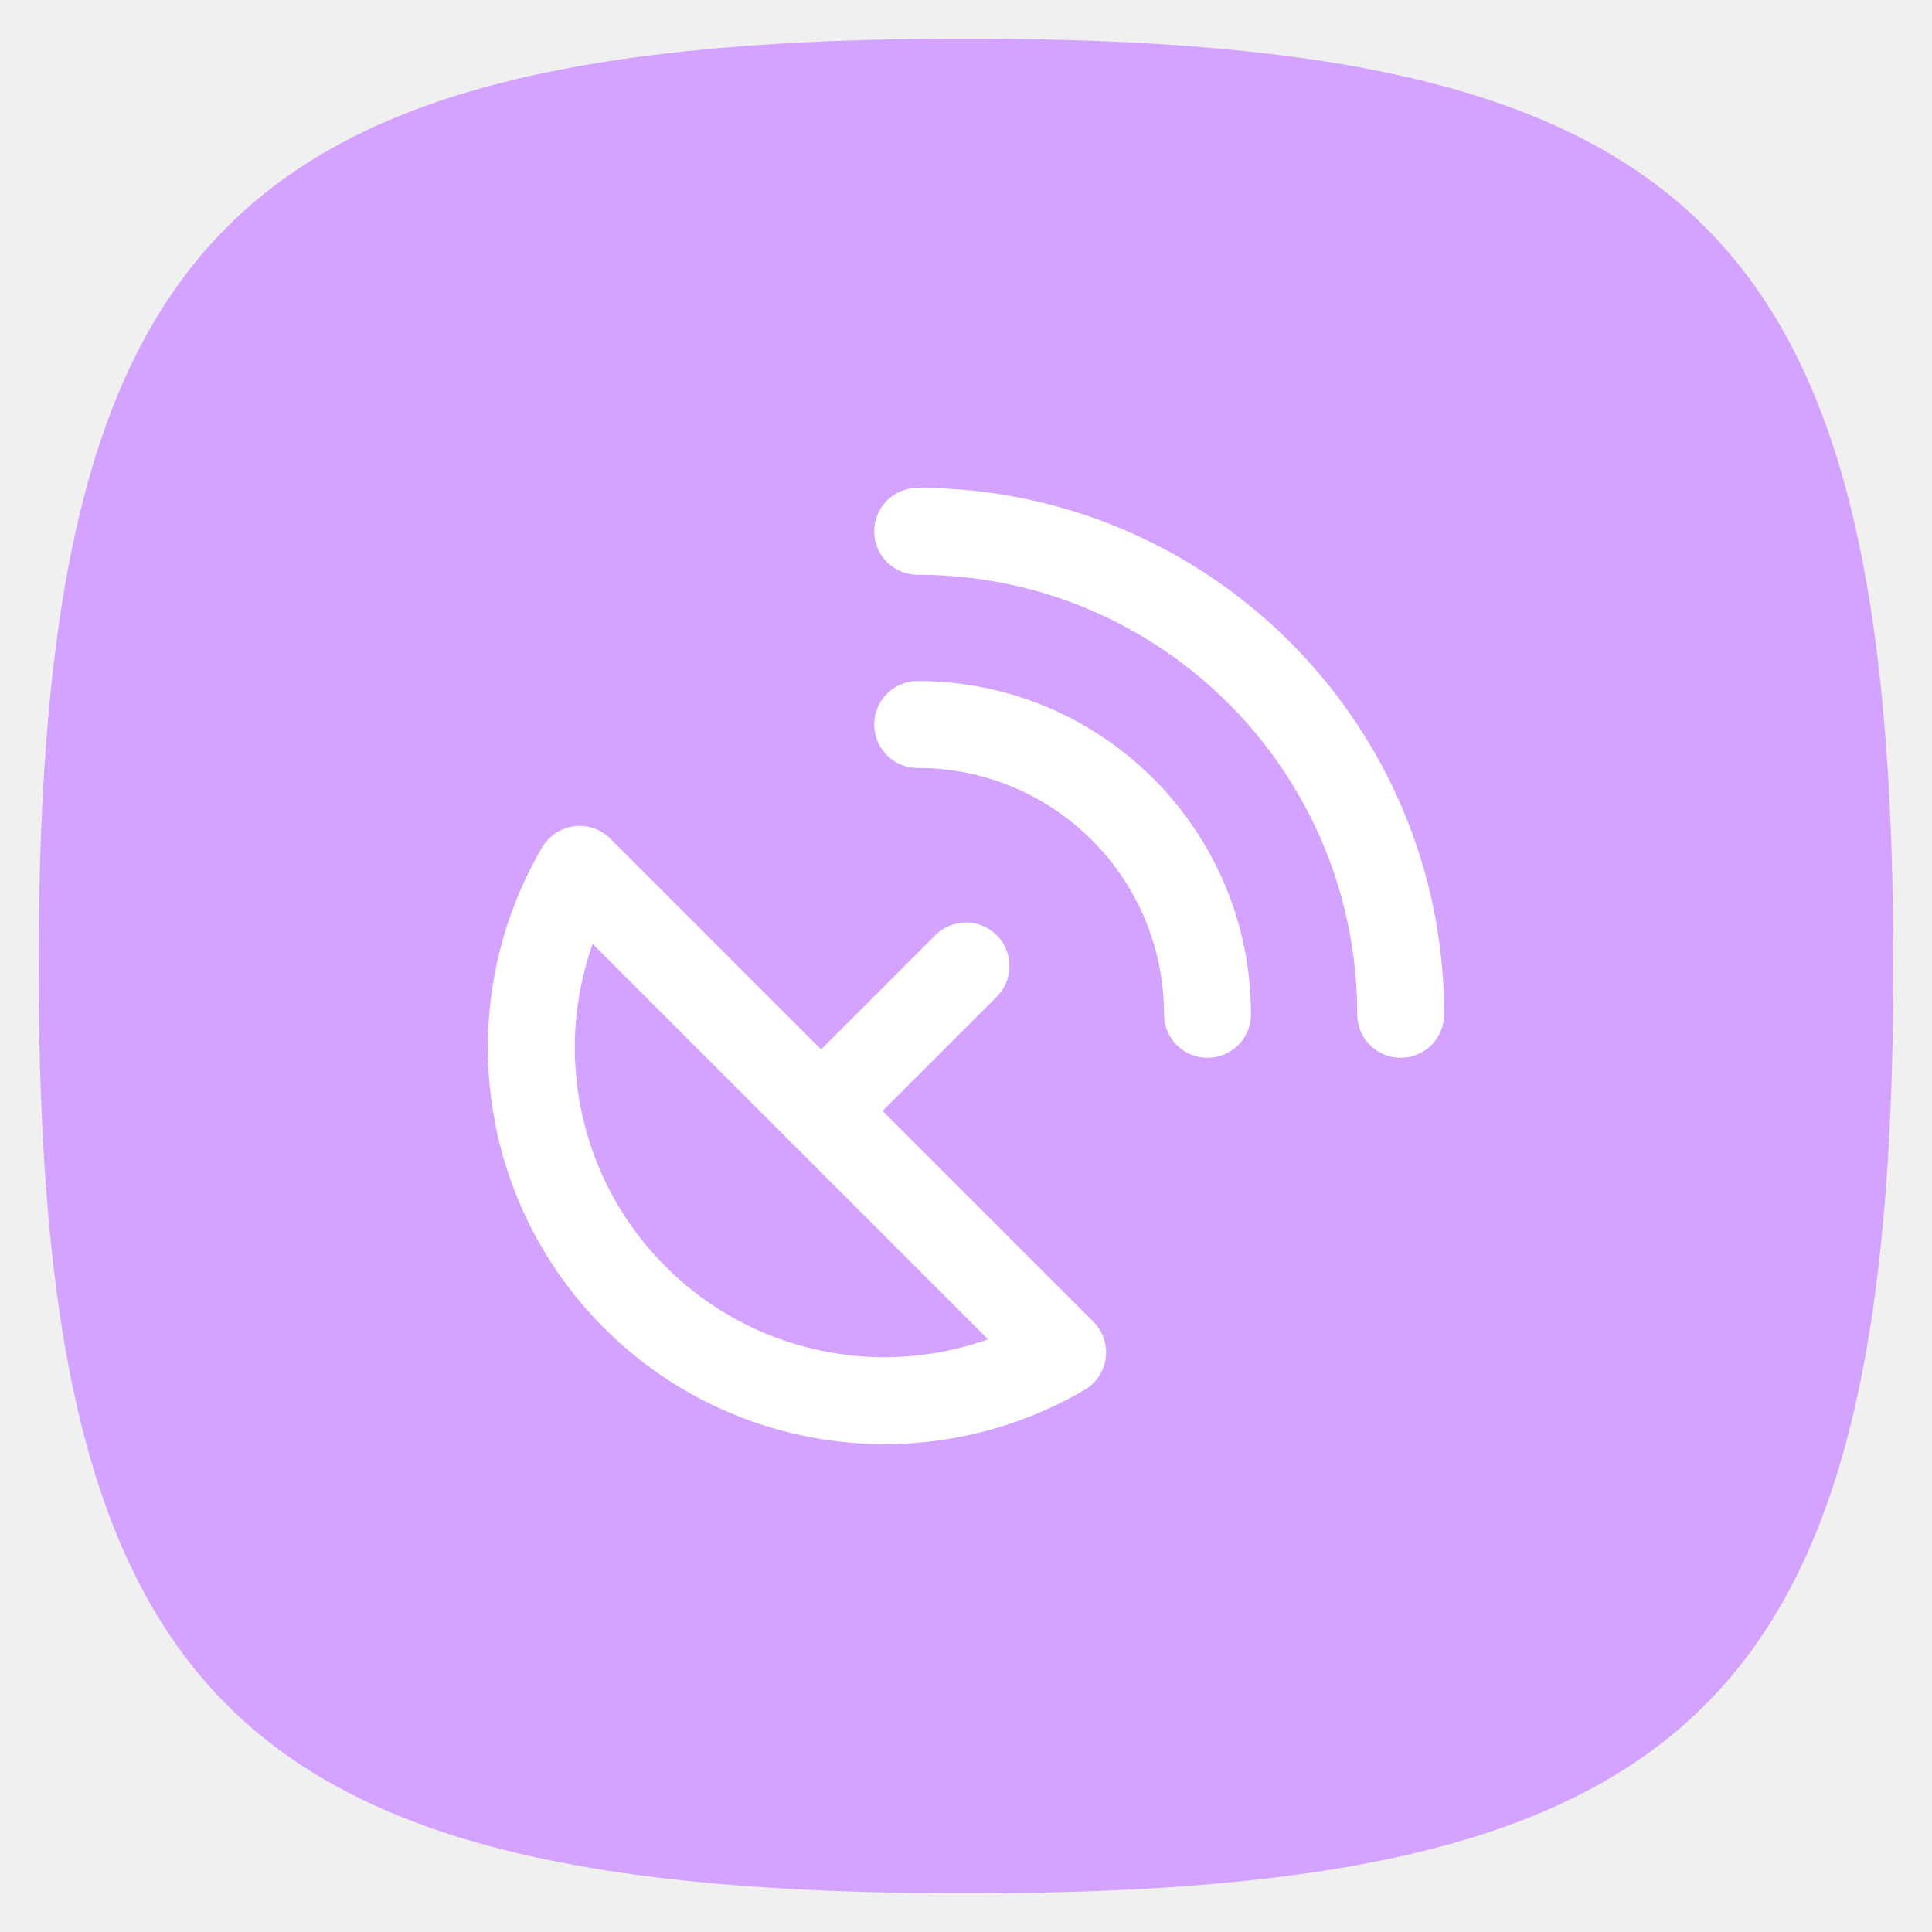
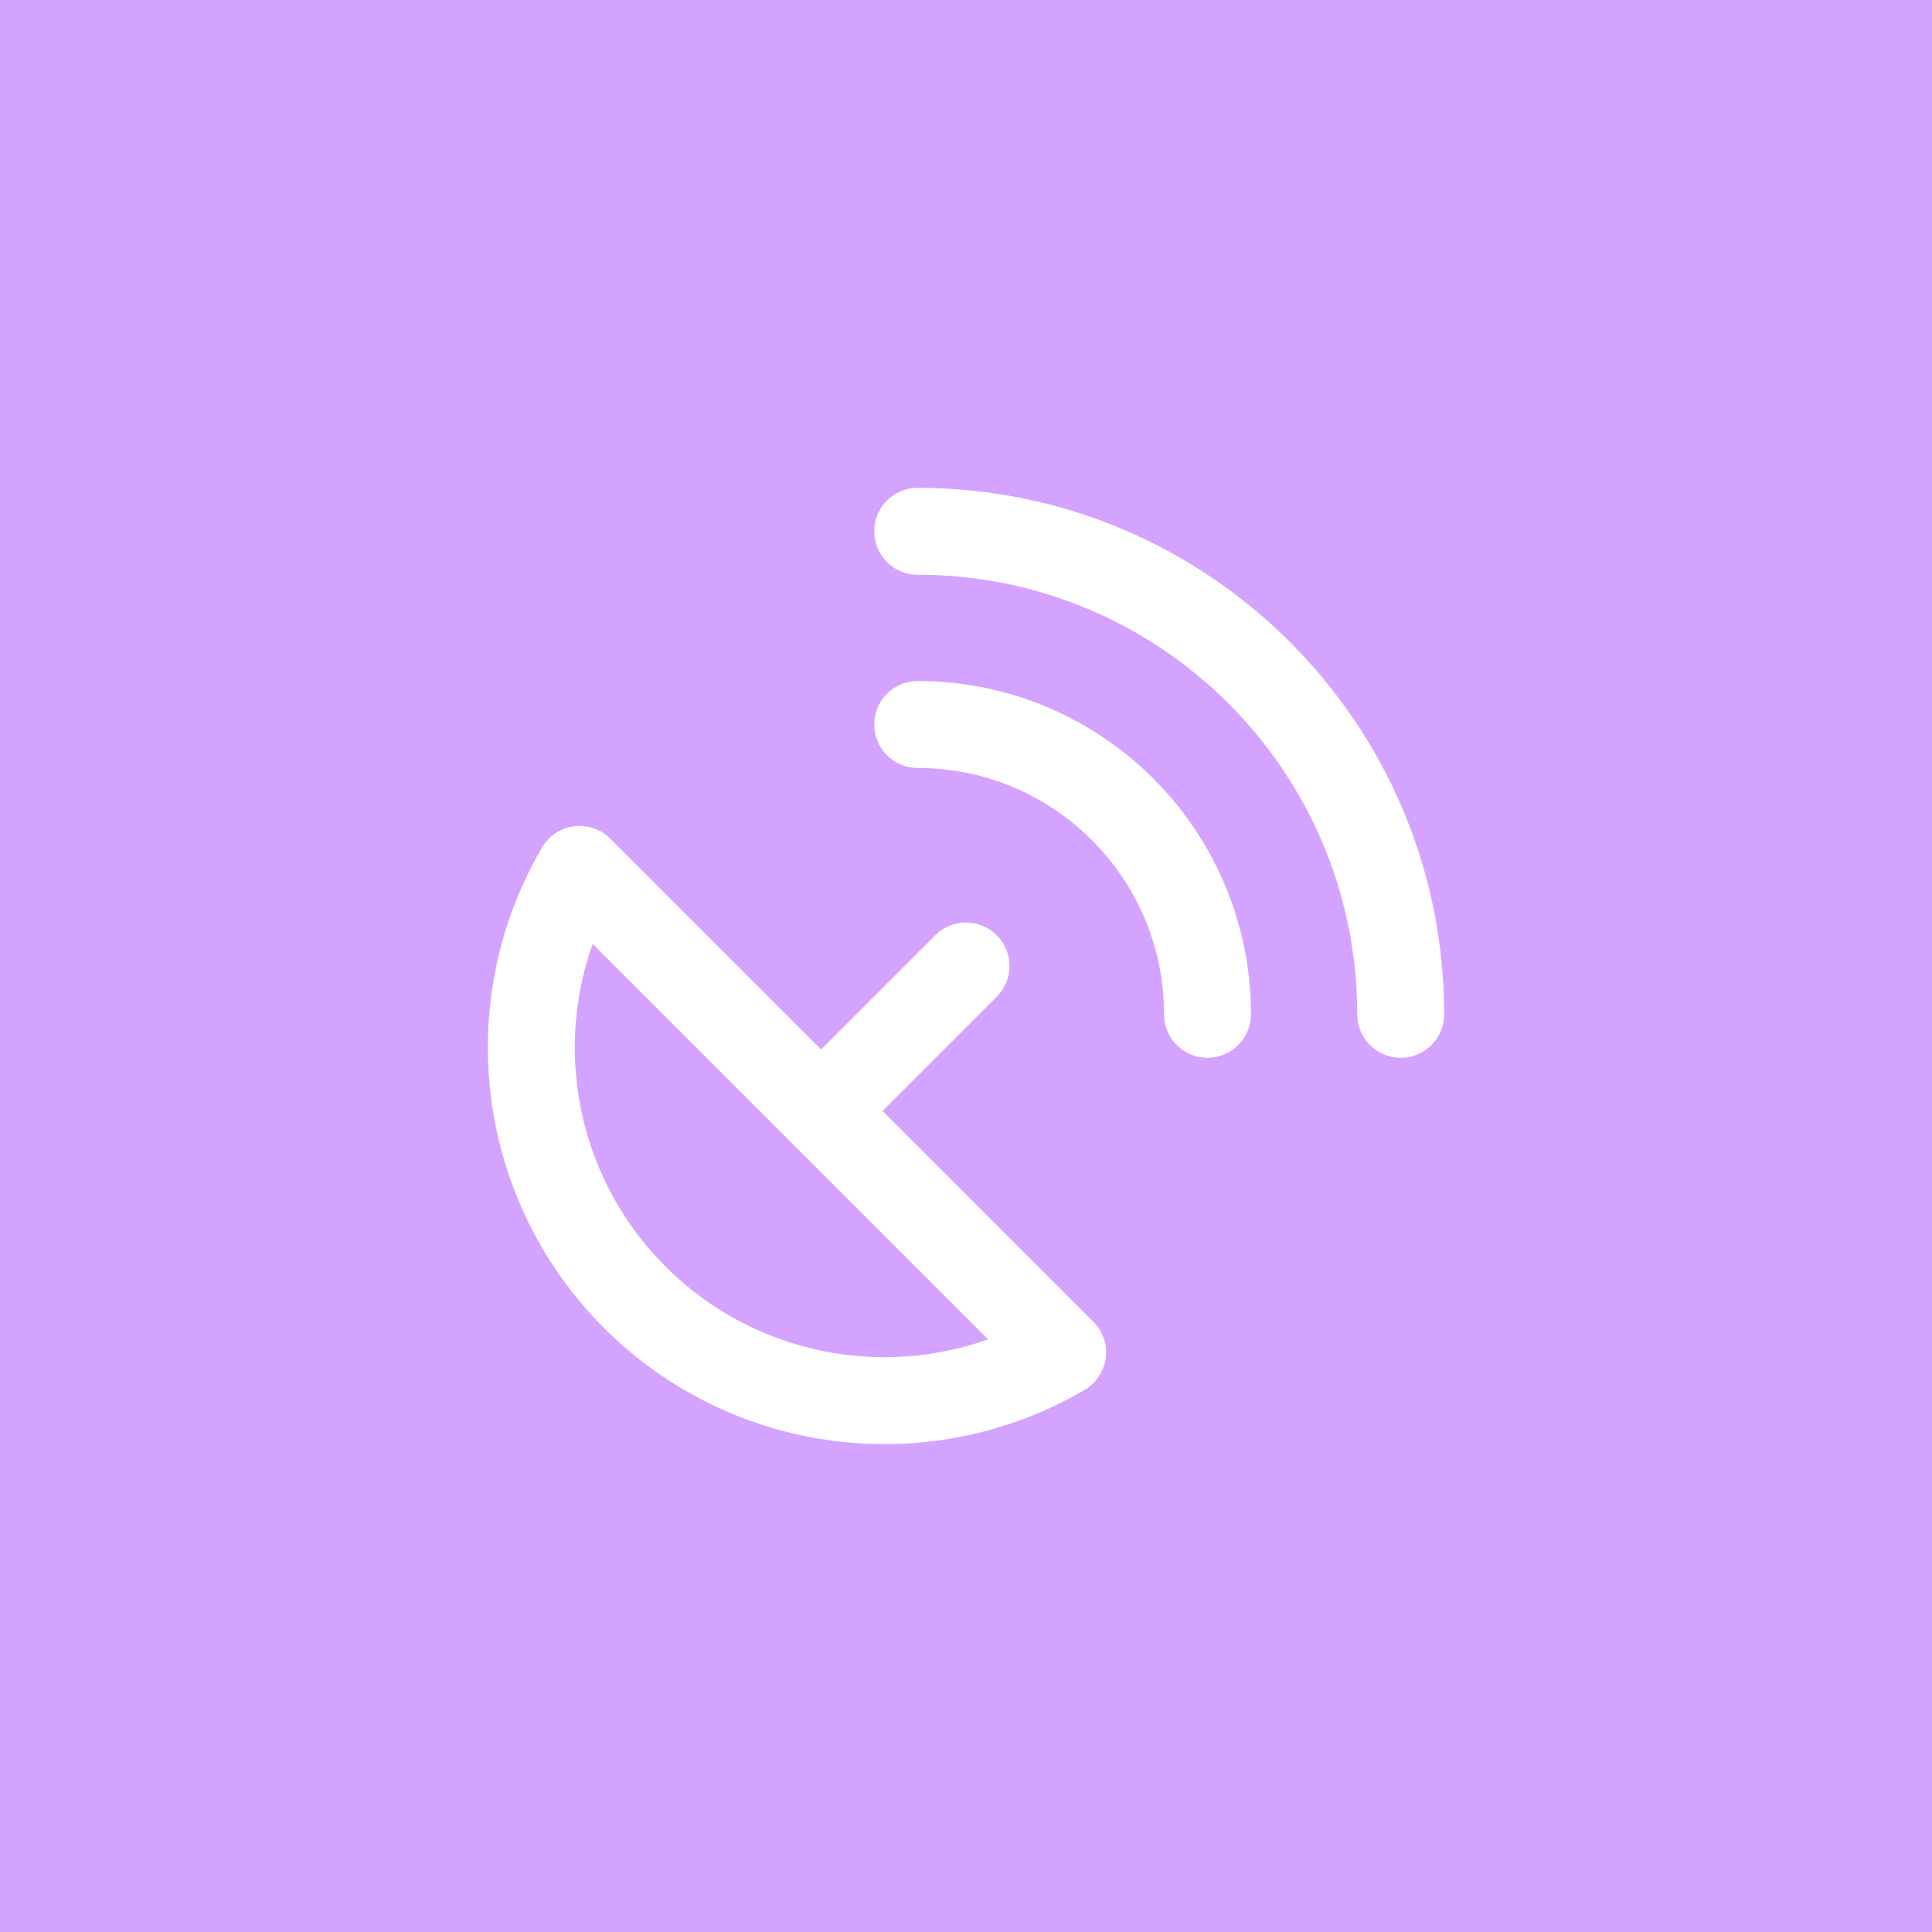
<svg xmlns="http://www.w3.org/2000/svg" viewBox="0 0 100 100">
-   <path d="M50,2 C12,2 2,12 2,50 C2,88 12,98 50,98 C88,98 98,88 98,50 C98,12 88,2 50,2 Z" fill="#D4A3FF" />
+   <rect x="-25" y="-25" width="150" height="150" fill="#D4A3FF" />
  <svg x="20" y="20" width="60" height="60" viewBox="0 0 24 24" fill="none">
    <g fill="none" stroke="#fff" stroke-linecap="round" stroke-linejoin="round" stroke-width="1.8">
      <path d="M4 10a7.31 7.31 0 0 0 10 10Z" />
      <path d="m9 15 3-3" />
      <path d="M17 13a6 6 0 0 0-6-6" />
      <path d="M21 13A10 10 0 0 0 11 3" />
    </g>
  </svg>
</svg>
